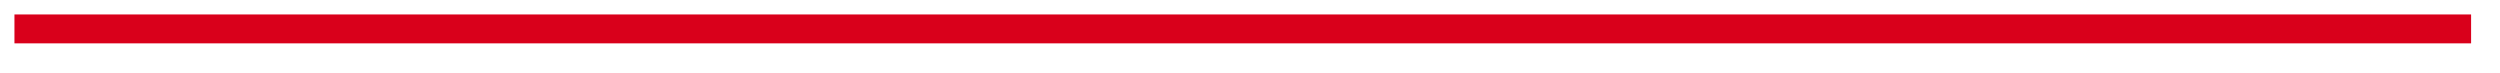
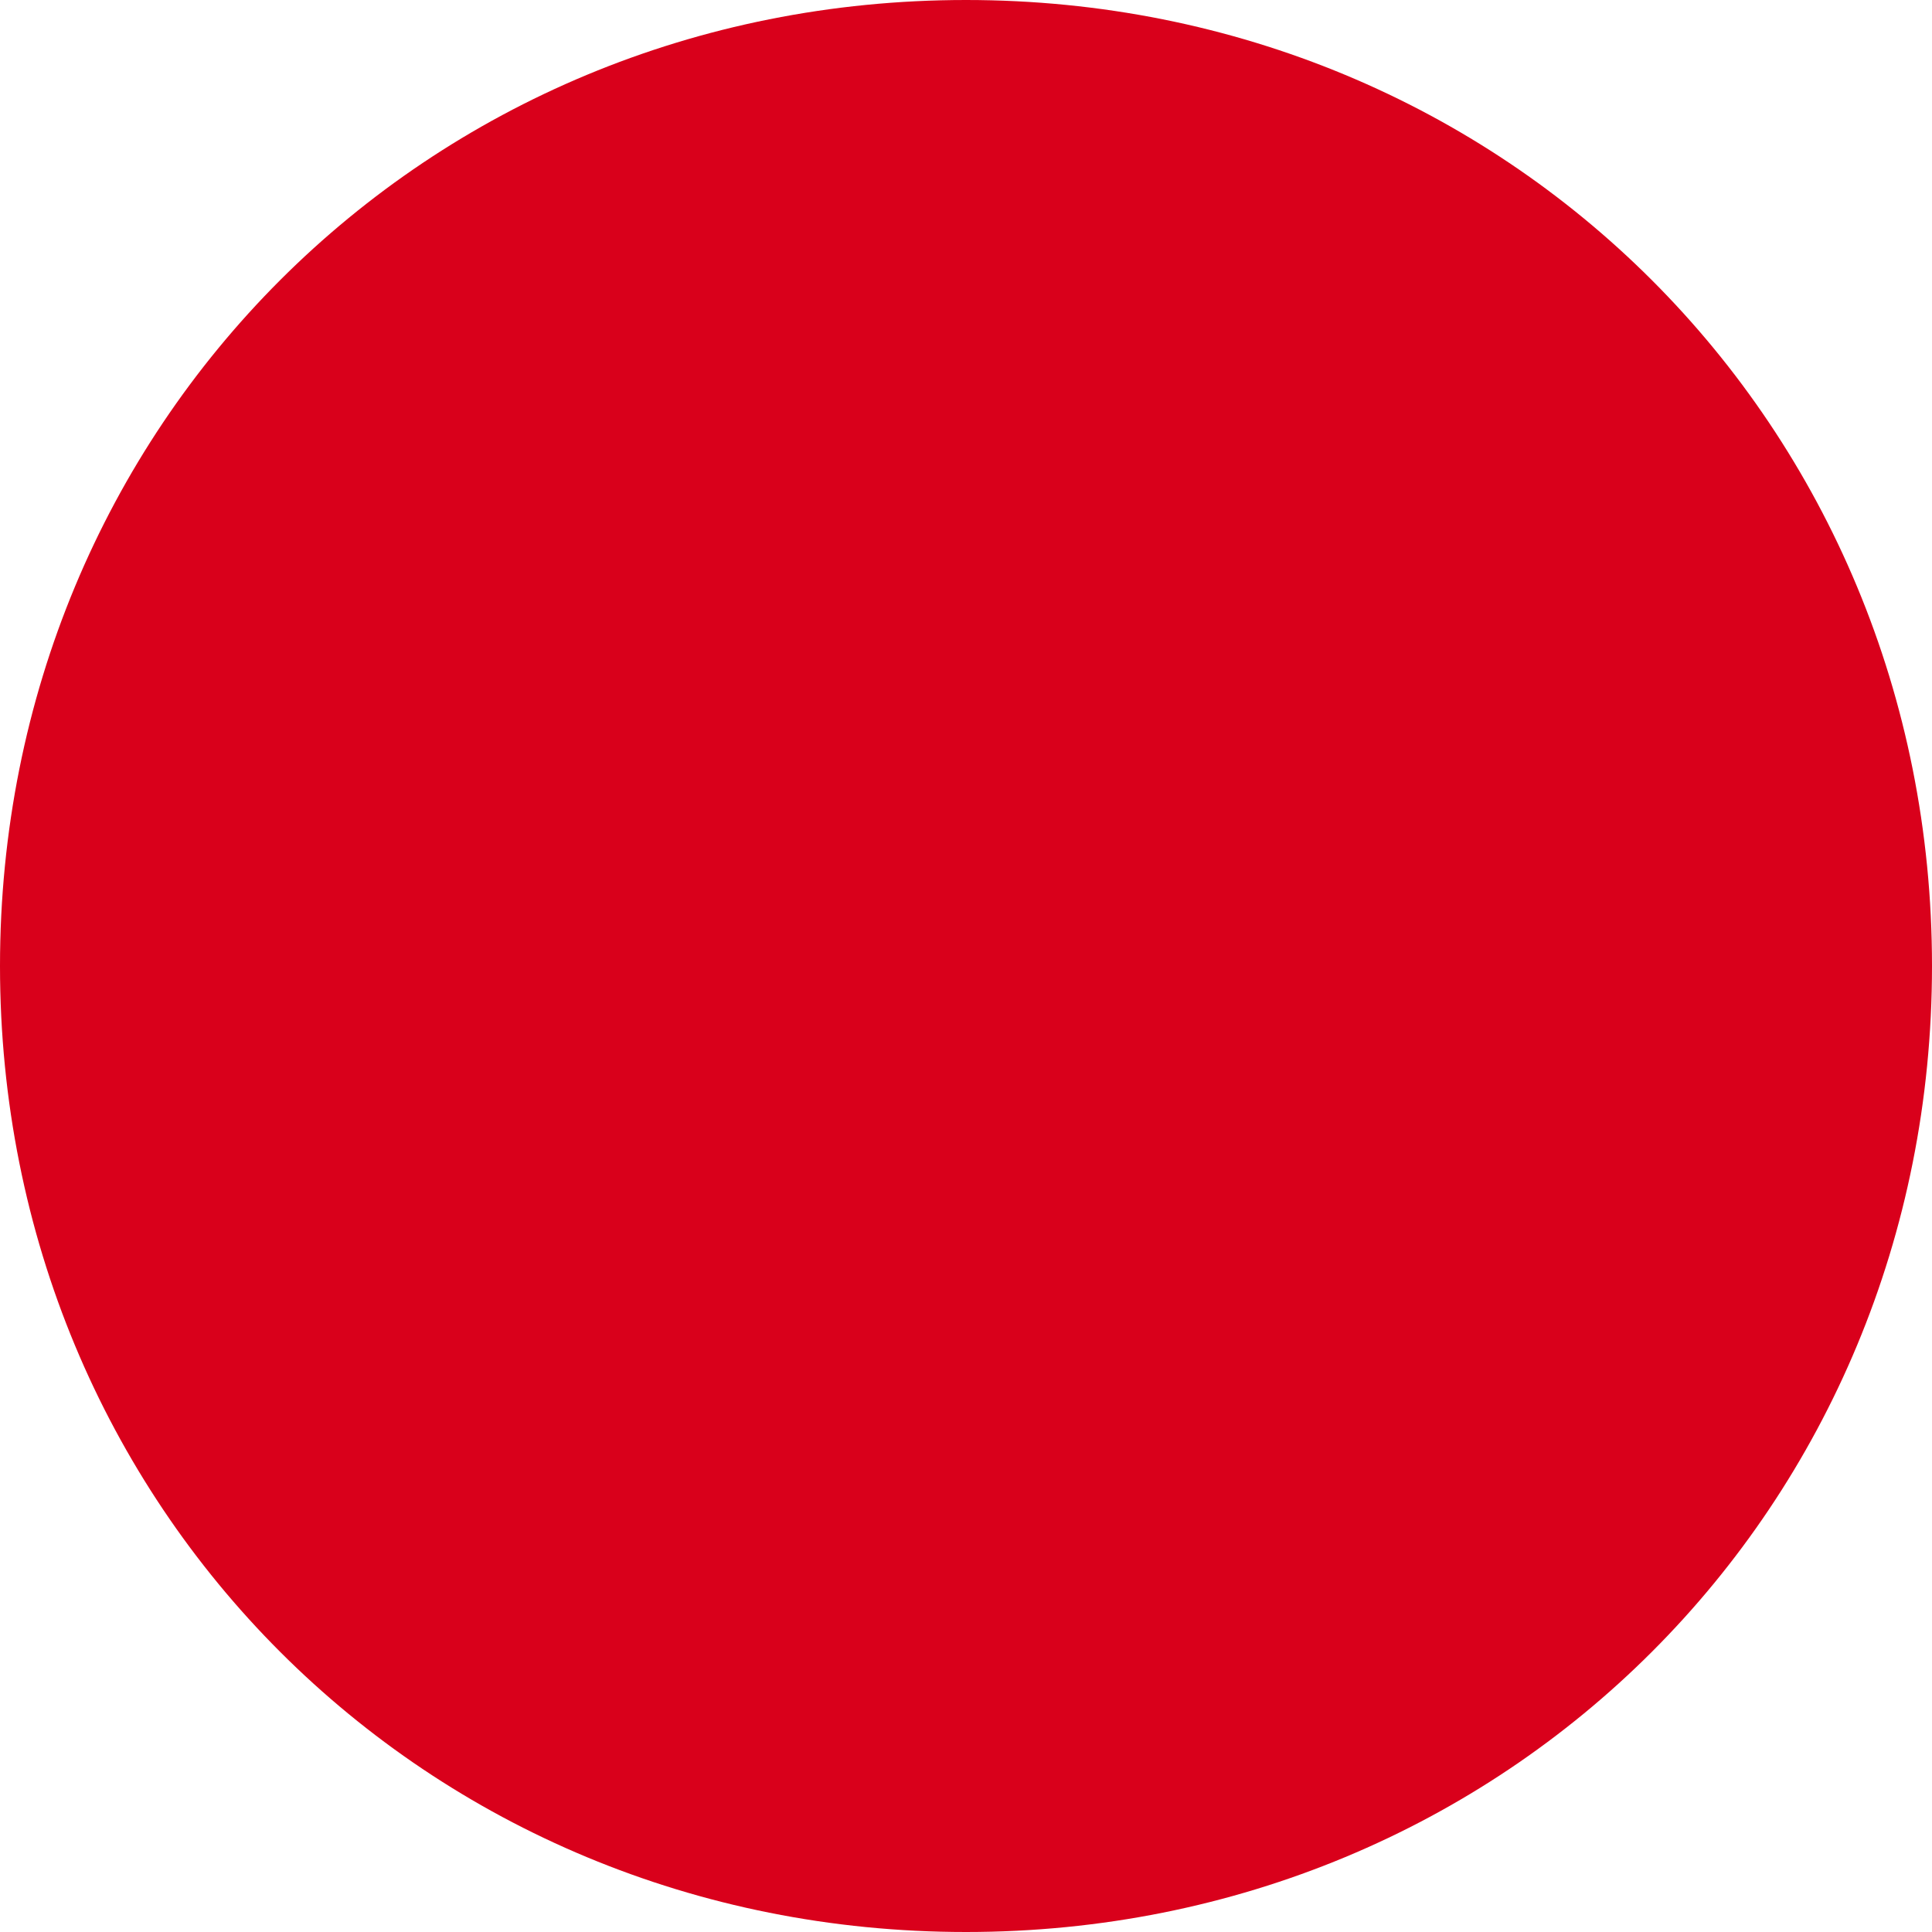
- <svg xmlns="http://www.w3.org/2000/svg" version="1.1" width="173px" height="5px">
-   <g transform="matrix(1 0 0 1 -391 -477 )">
-     <path d="M 392 479  L 562 479  " stroke-width="2" stroke="#d9001b" fill="none" />
+ <svg xmlns="http://www.w3.org/2000/svg" version="1.1" width="30px" height="30px">
+   <g transform="matrix(1 0 0 1 -381 -464 )">
+     <path d="M 396 464  C 404.4 464  411 470.6  411 479  C 411 487.4  404.4 494  396 494  C 387.6 494  381 487.4  381 479  C 381 470.6  387.6 464  396 464  Z " fill-rule="nonzero" fill="#d9001b" stroke="none" />
  </g>
</svg>
